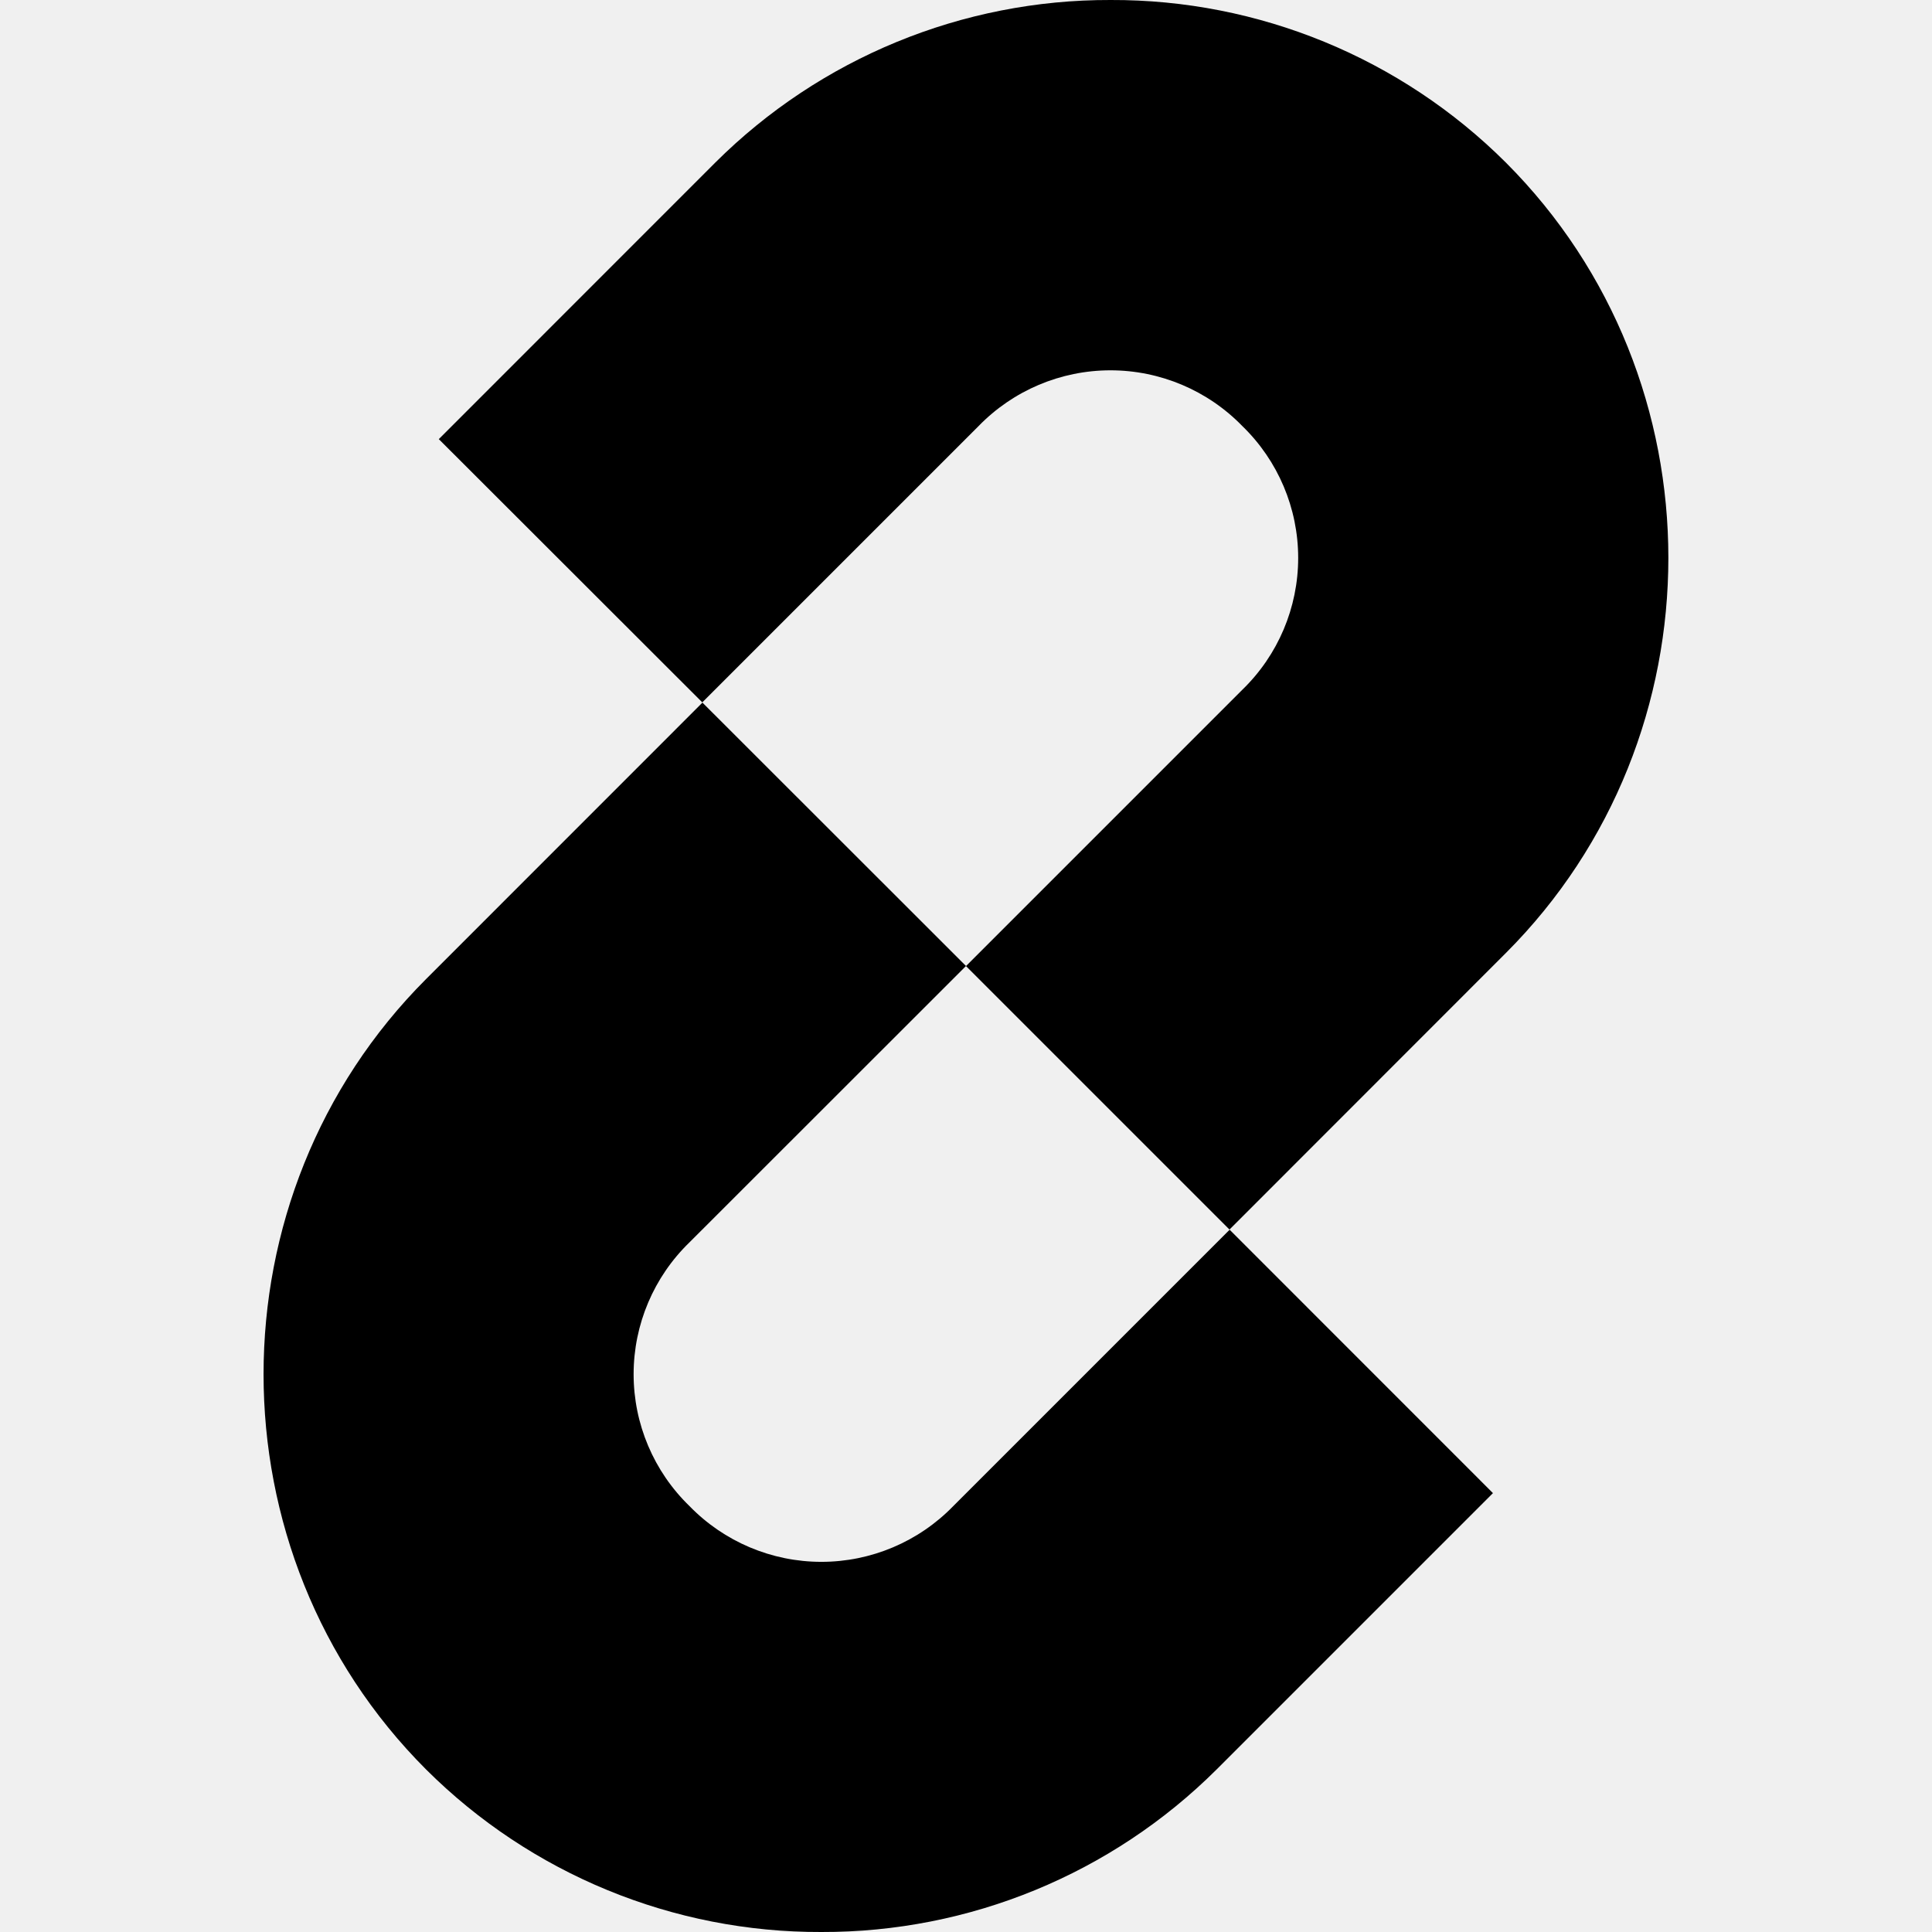
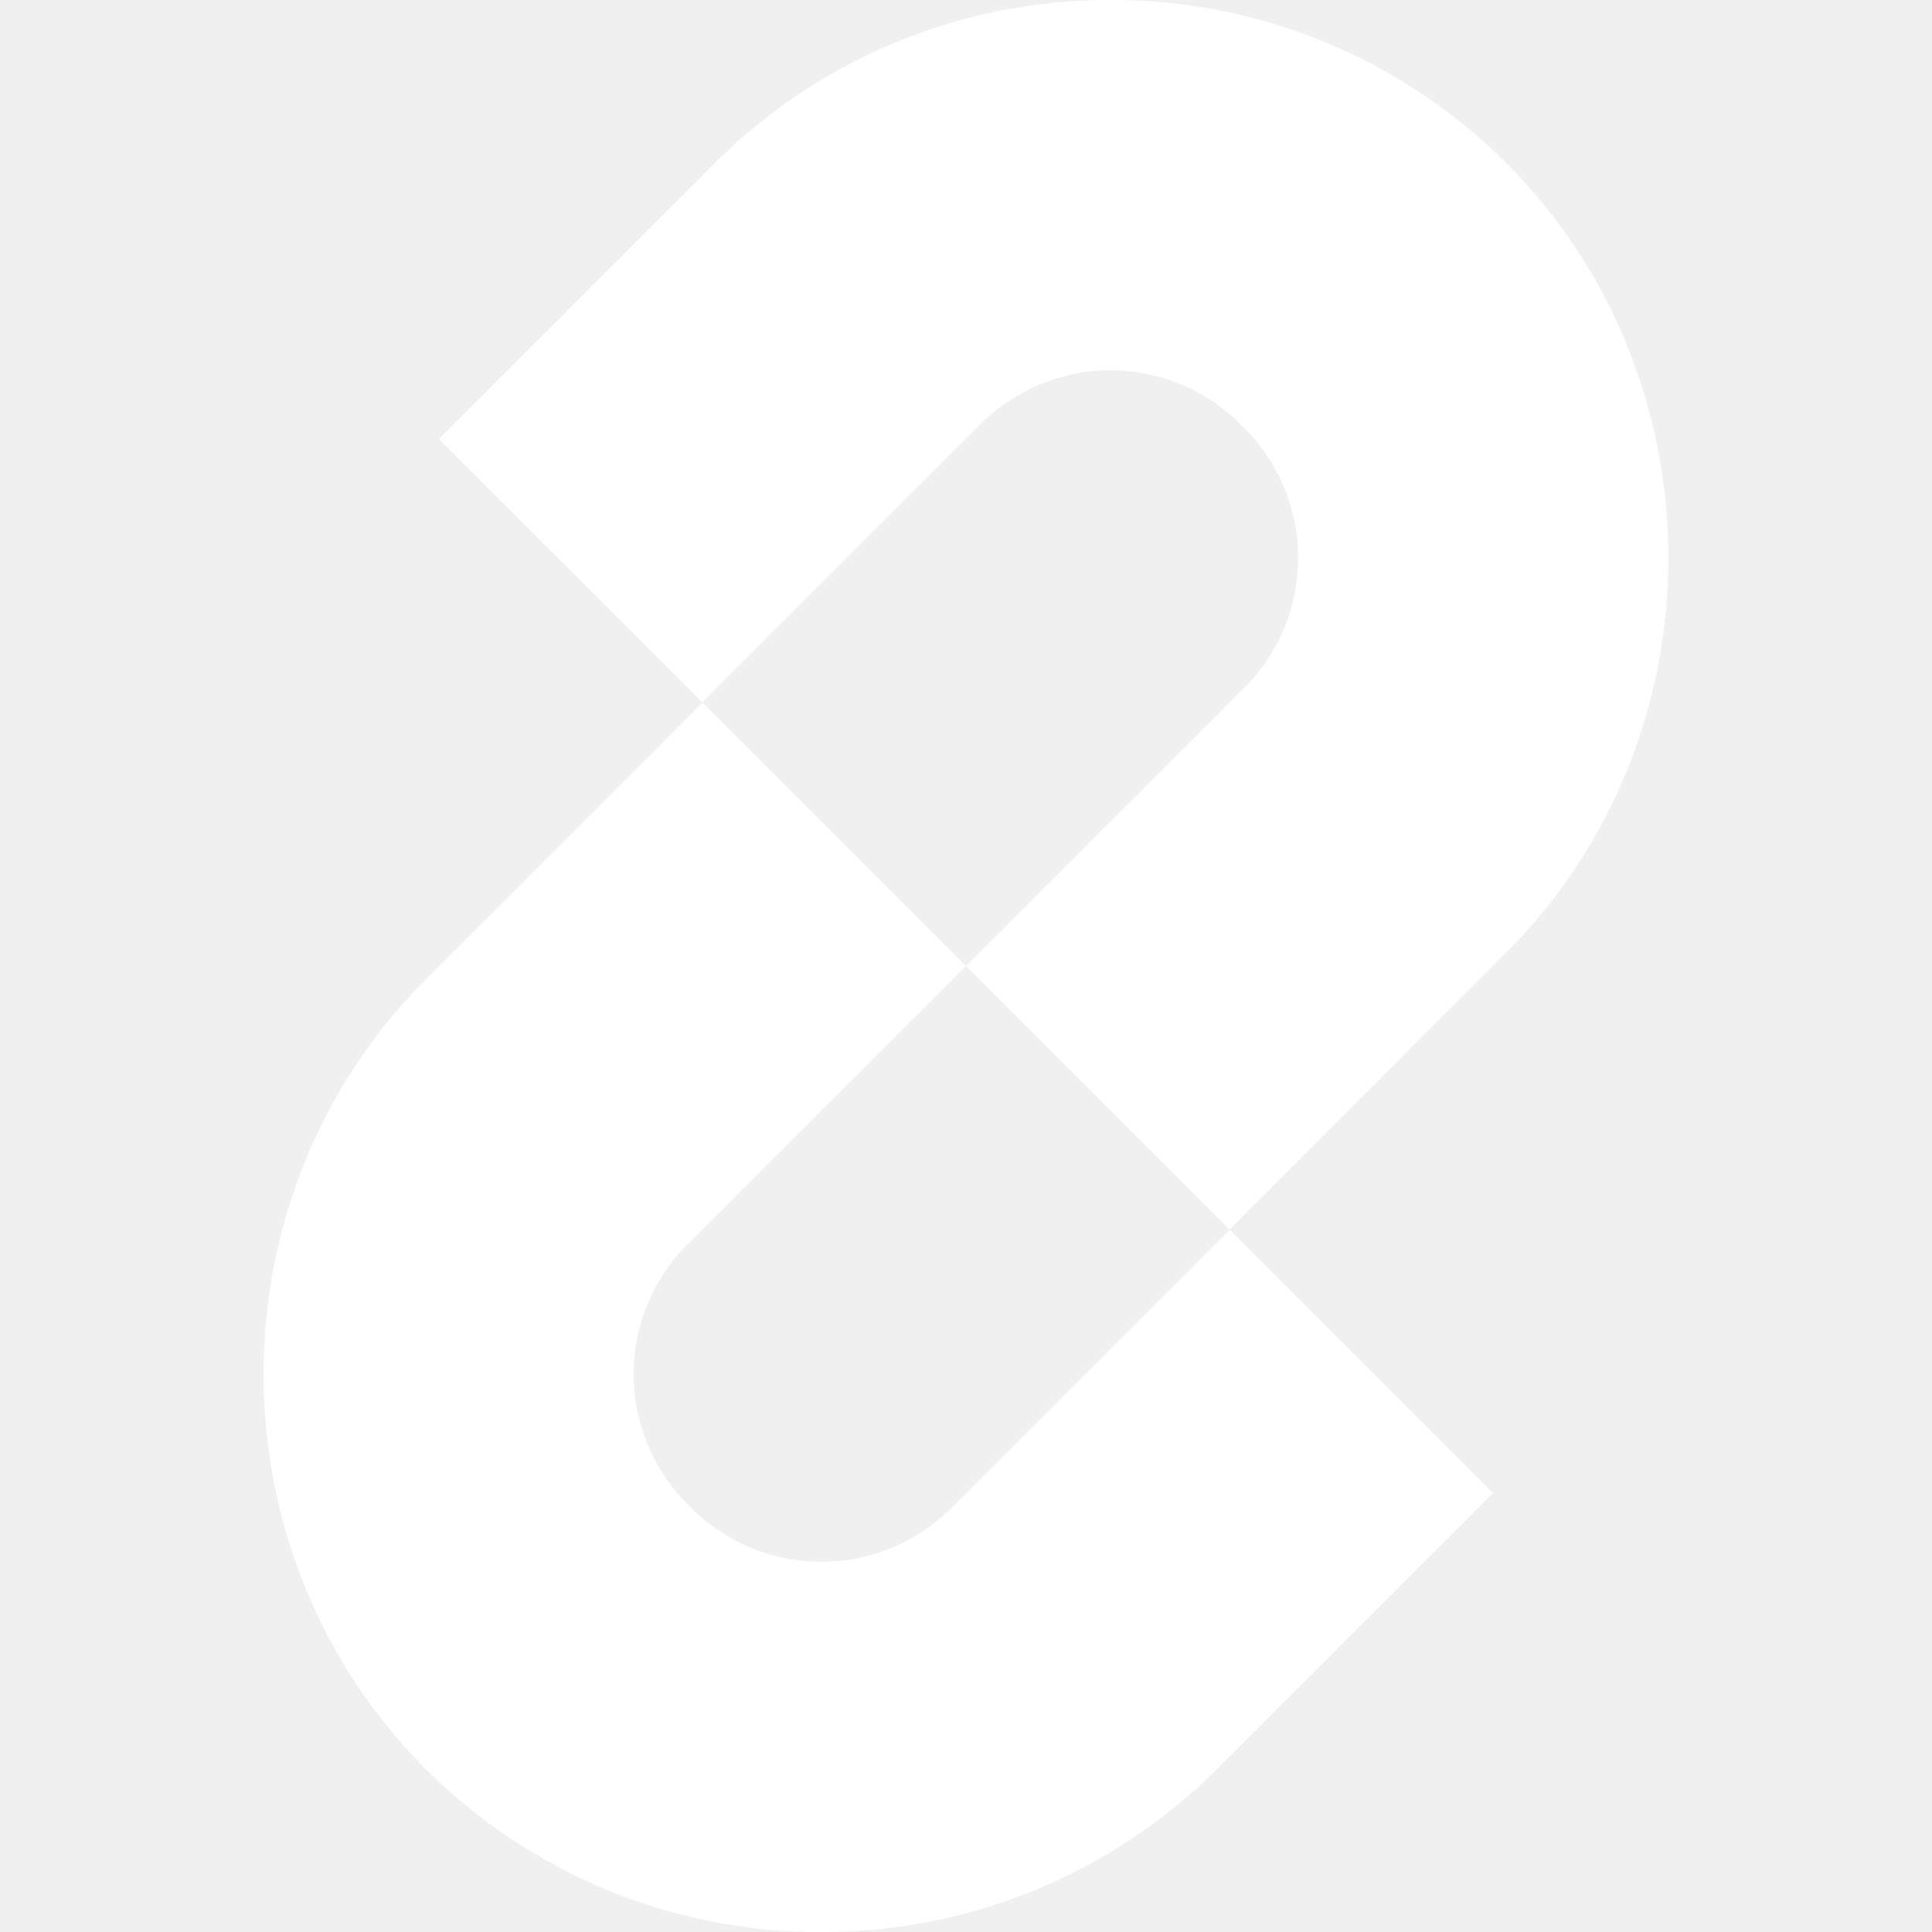
- <svg xmlns="http://www.w3.org/2000/svg" role="img" viewBox="0 0 24 24">
+ <svg xmlns="http://www.w3.org/2000/svg" role="img" viewBox="0 0 24 24" fill="white">
  <path d="M13.796 0a6.93 6.93 0 0 0-4.91 2.019L5.451 5.455l3.273 3.27 3.432-3.432a2.284 2.284 0 0 1 3.277 0 2.28 2.28 0 0 1 0 3.275L12 12.001l3.273 3.273 3.433-3.435c2.692-2.692 2.692-7.127 0-9.82A6.92 6.92 0 0 0 13.796 0m-5.07 8.728-3.433 3.434c-2.692 2.693-2.692 7.126 0 9.819A6.92 6.92 0 0 0 10.203 24a6.93 6.93 0 0 0 4.911-2.02l3.432-3.432-3.271-3.272-3.433 3.433a2.284 2.284 0 0 1-3.277 0 2.28 2.28 0 0 1 0-3.276L12 12z" />
</svg>
